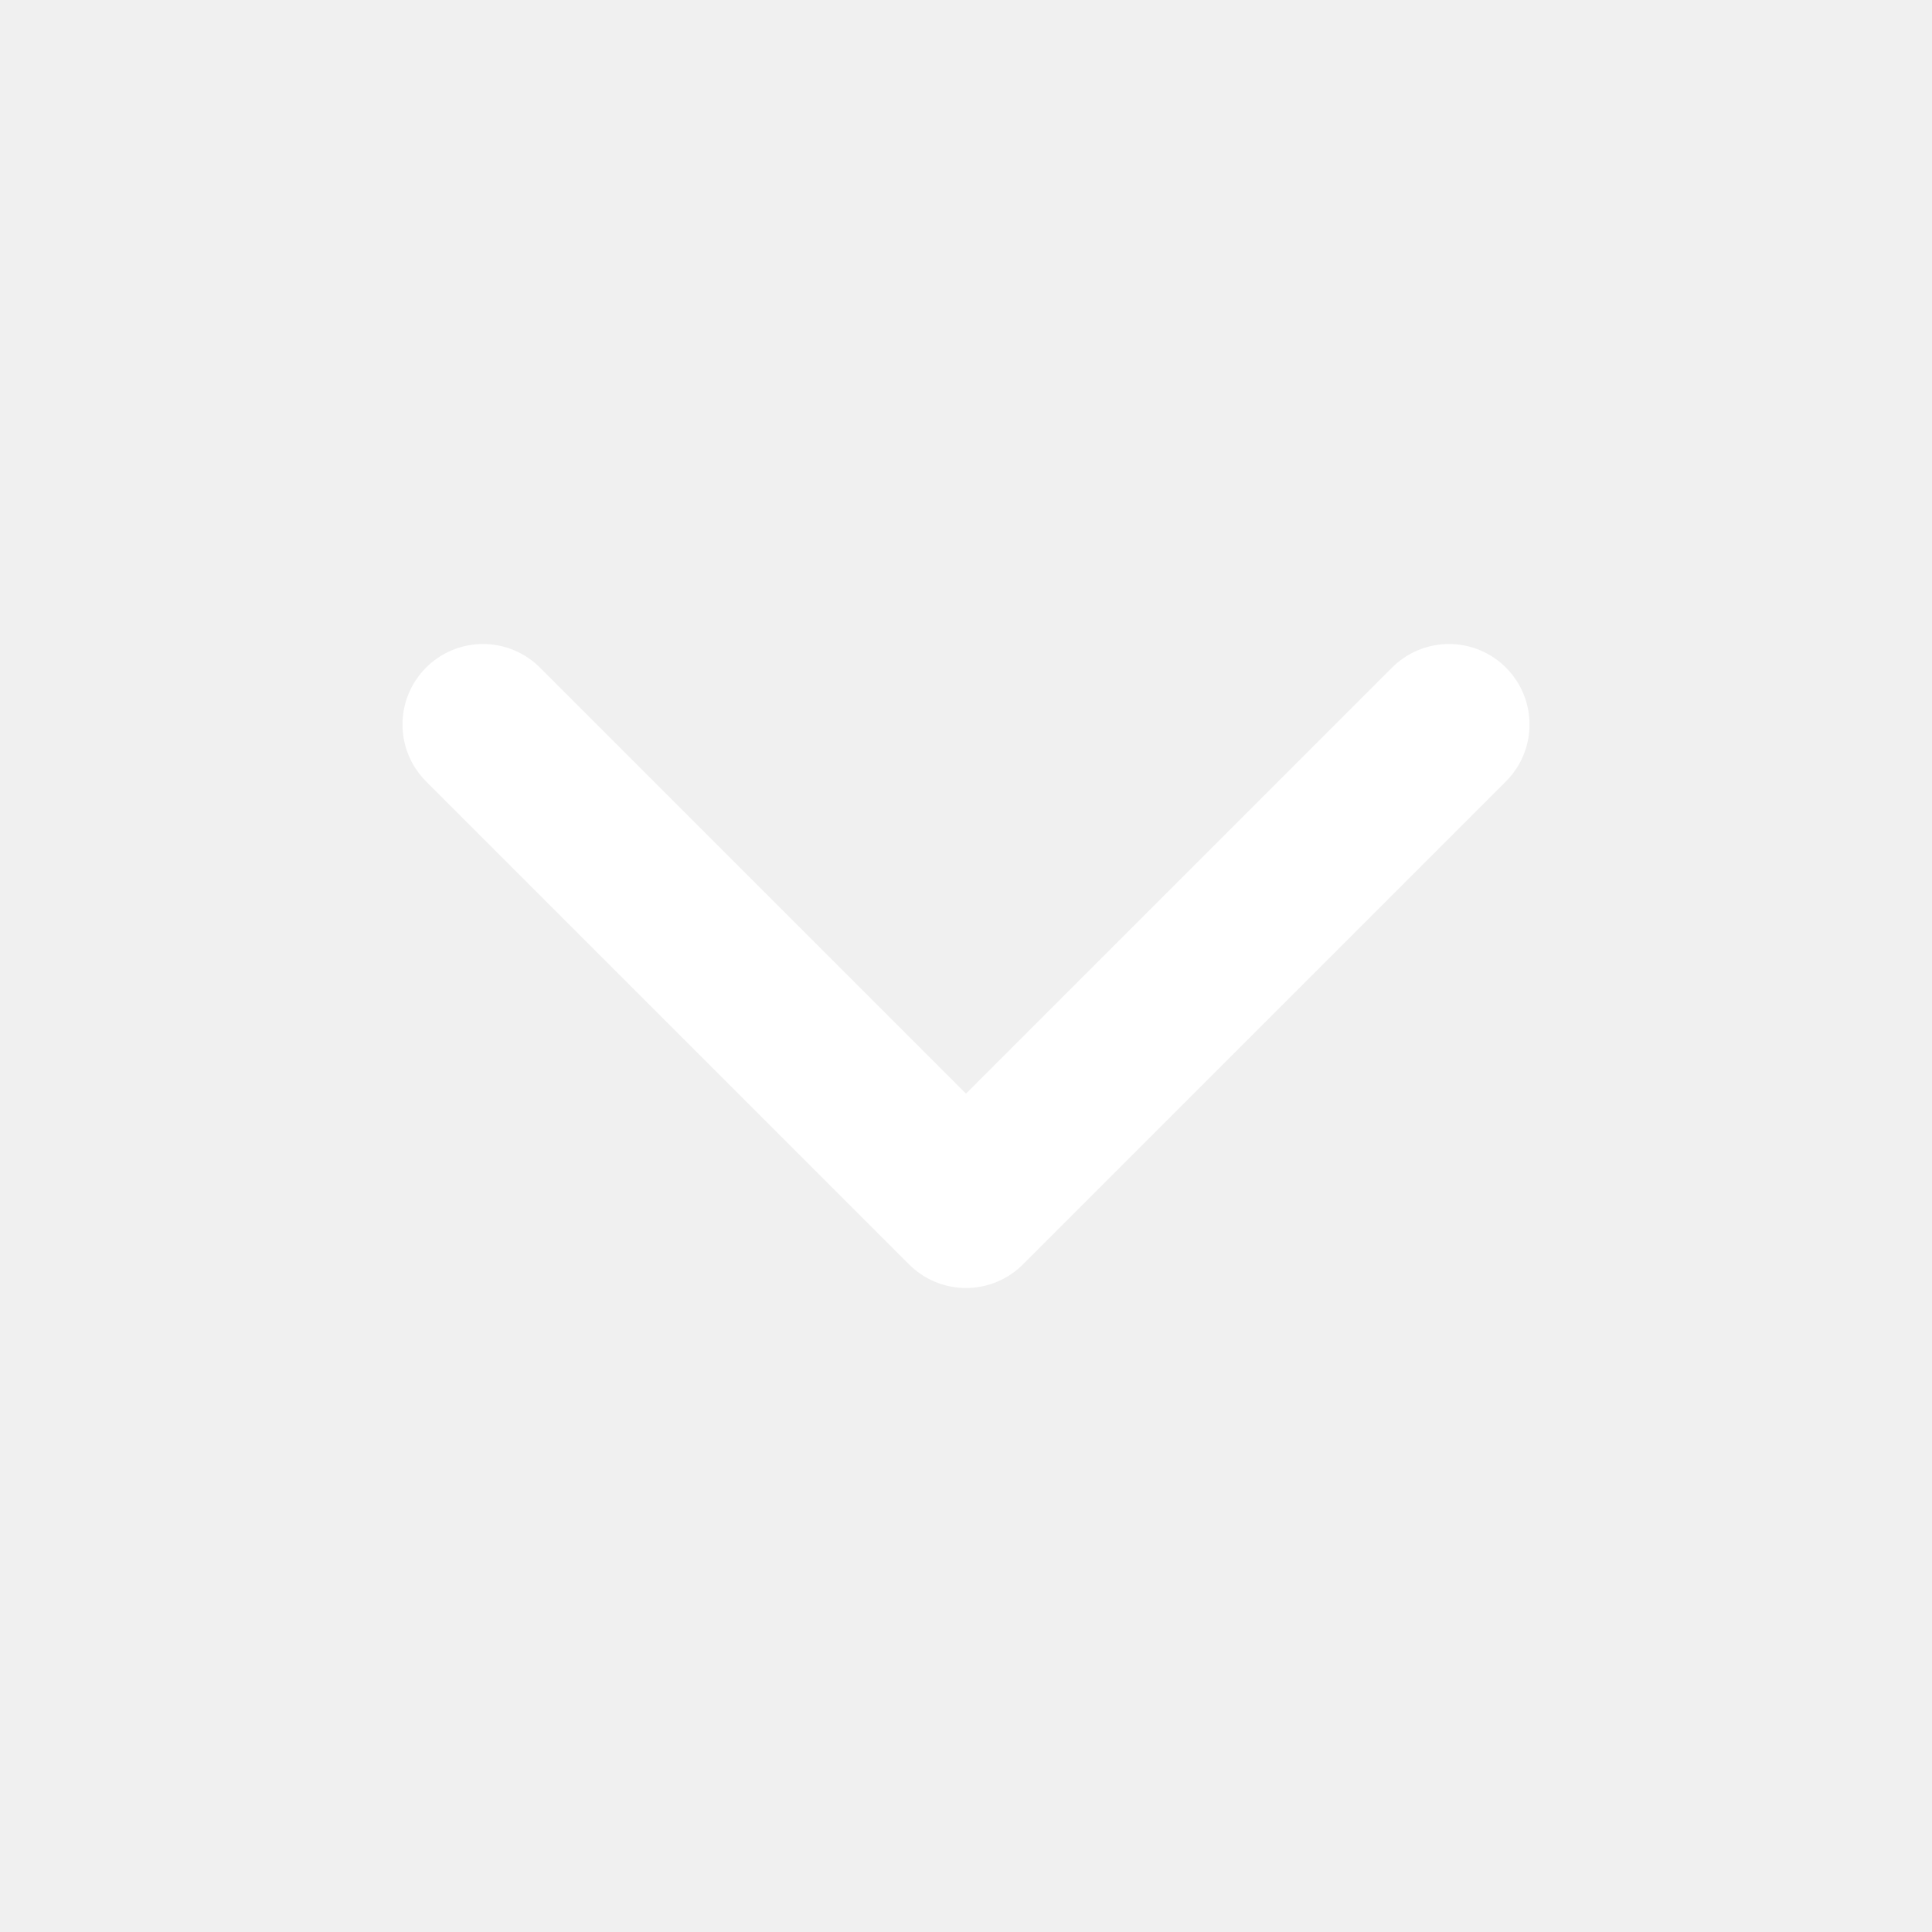
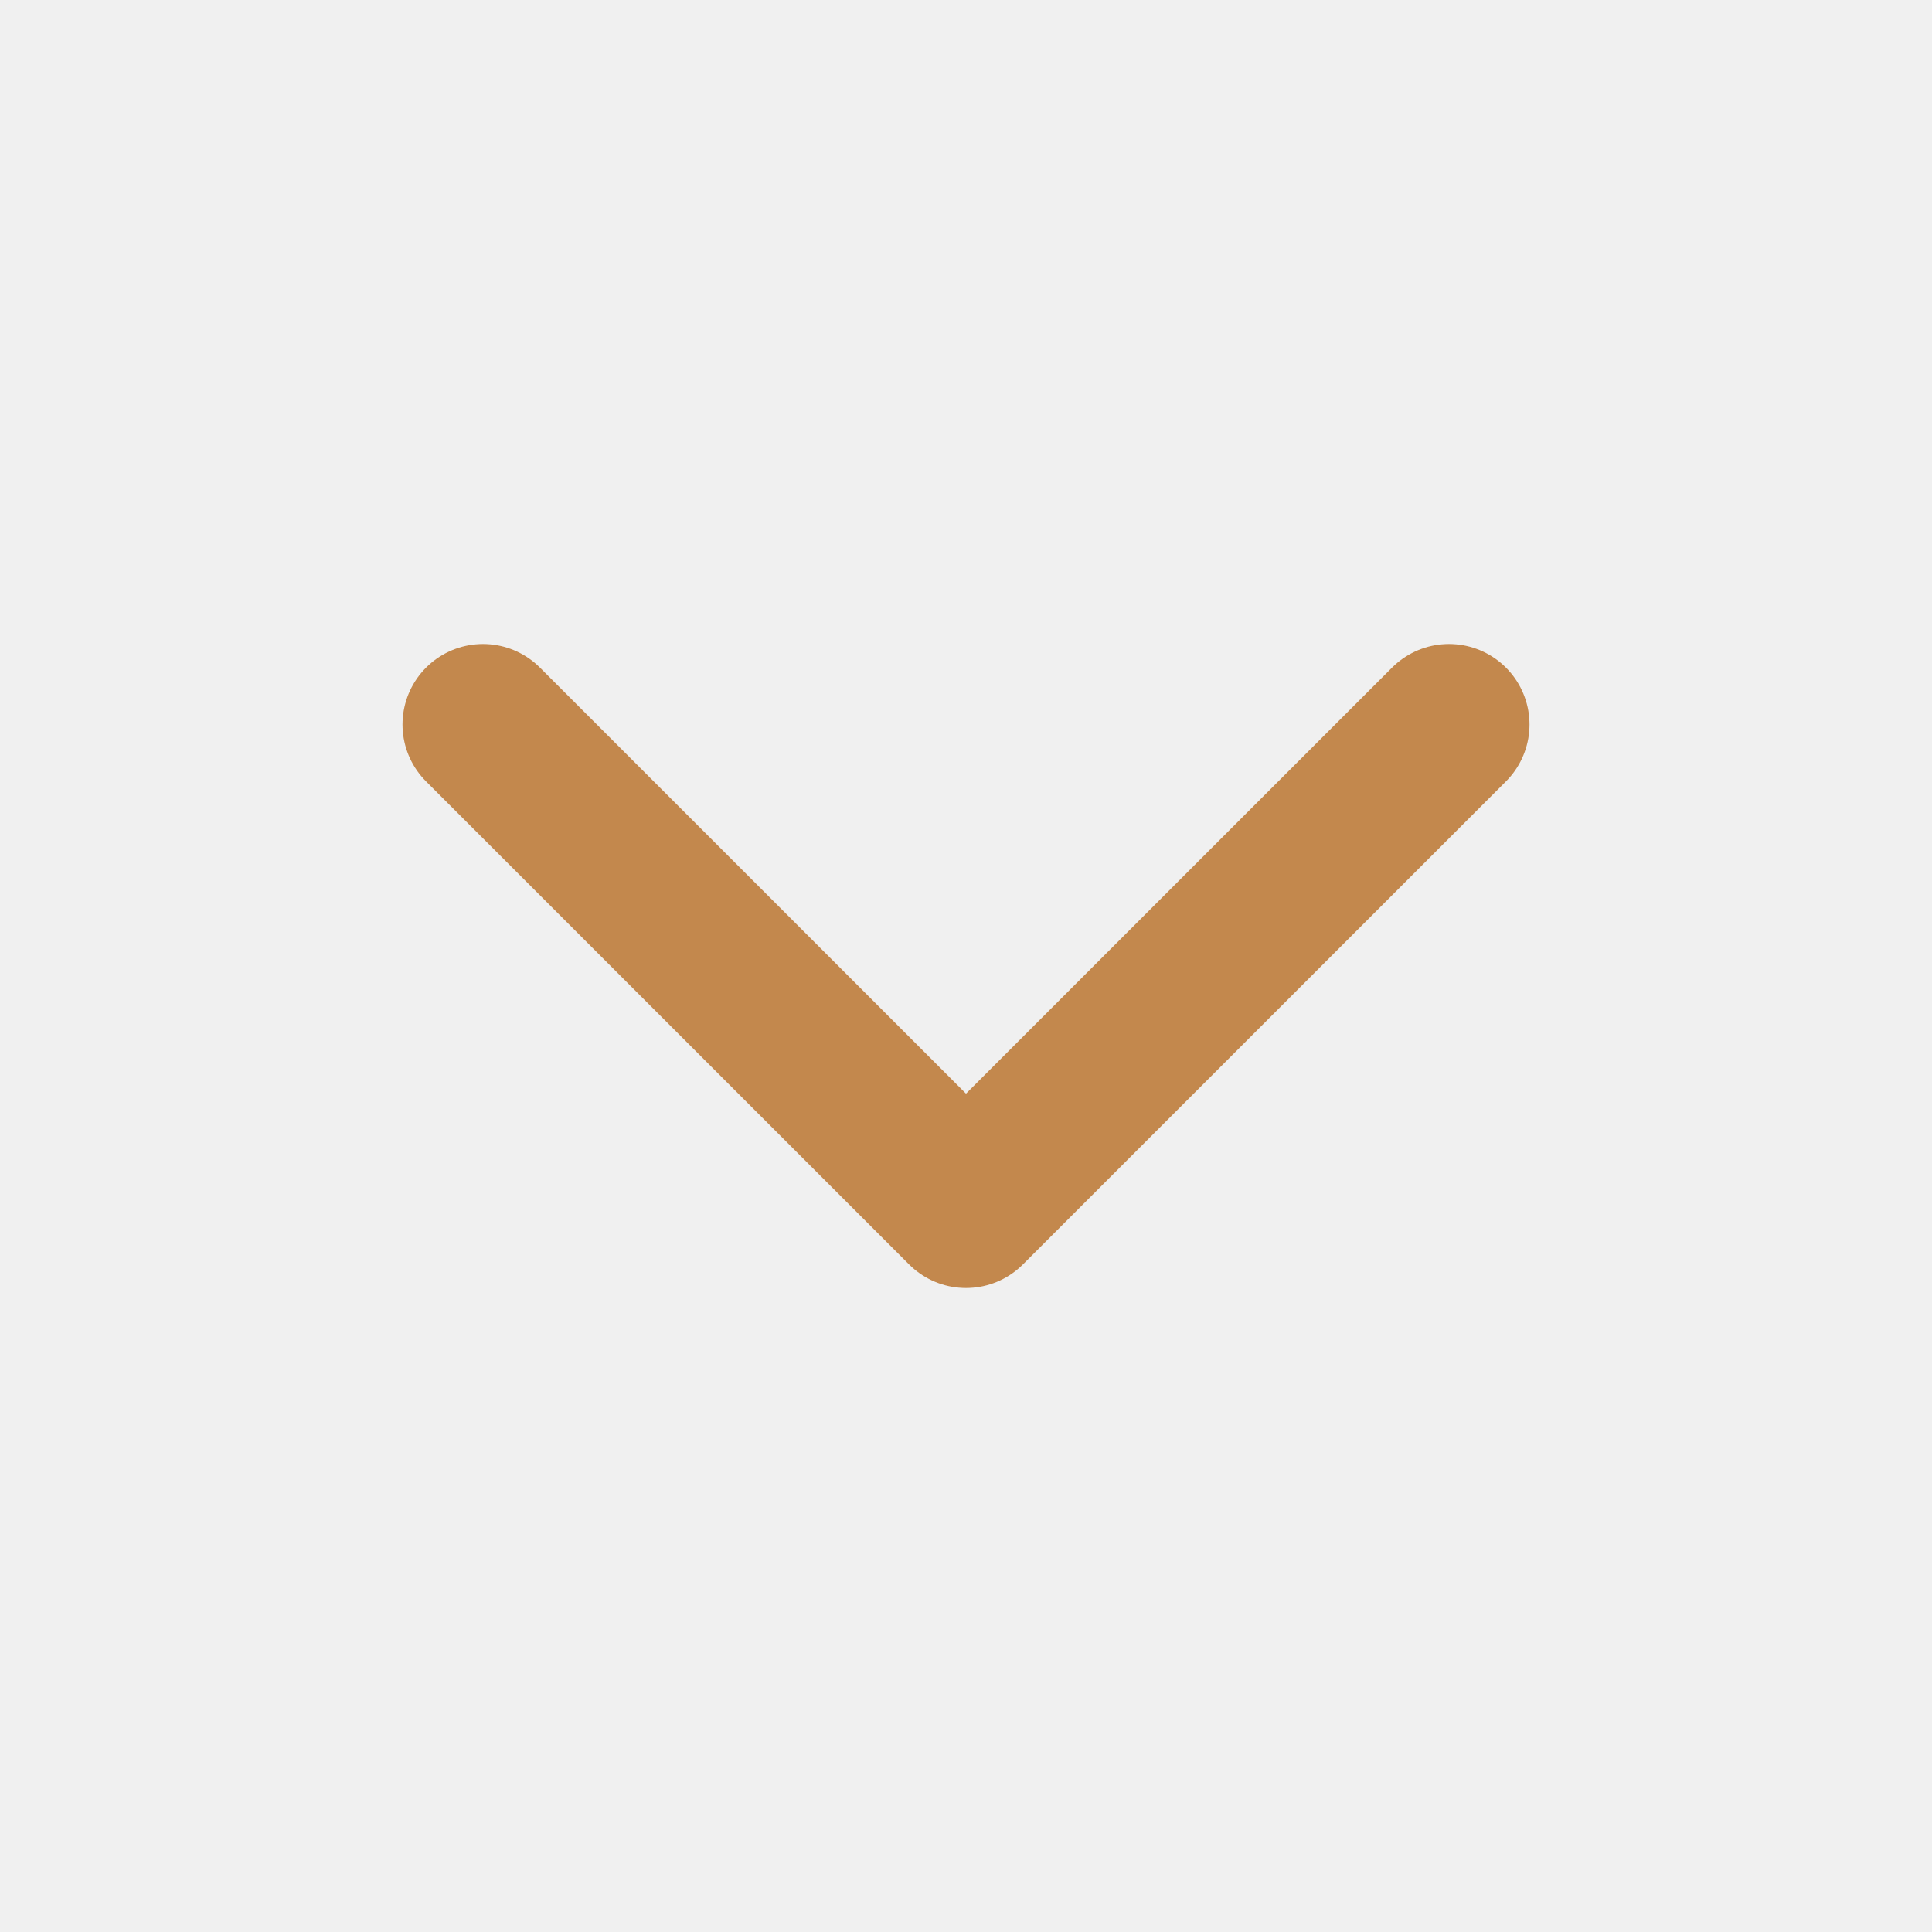
- <svg xmlns="http://www.w3.org/2000/svg" width="32" height="32" viewBox="0 0 24 24" fill="none" stroke="white" stroke-width="2" stroke-linecap="round" stroke-linejoin="round" class="lucide lucide-chevron-down">
+ <svg xmlns="http://www.w3.org/2000/svg" width="32" height="32" viewBox="0 0 24 24" fill="none" stroke="#c3884d" stroke-width="2" stroke-linecap="round" stroke-linejoin="round" class="lucide lucide-chevron-down">
  <path d="m6 9 6 6 6-6" />
</svg>
